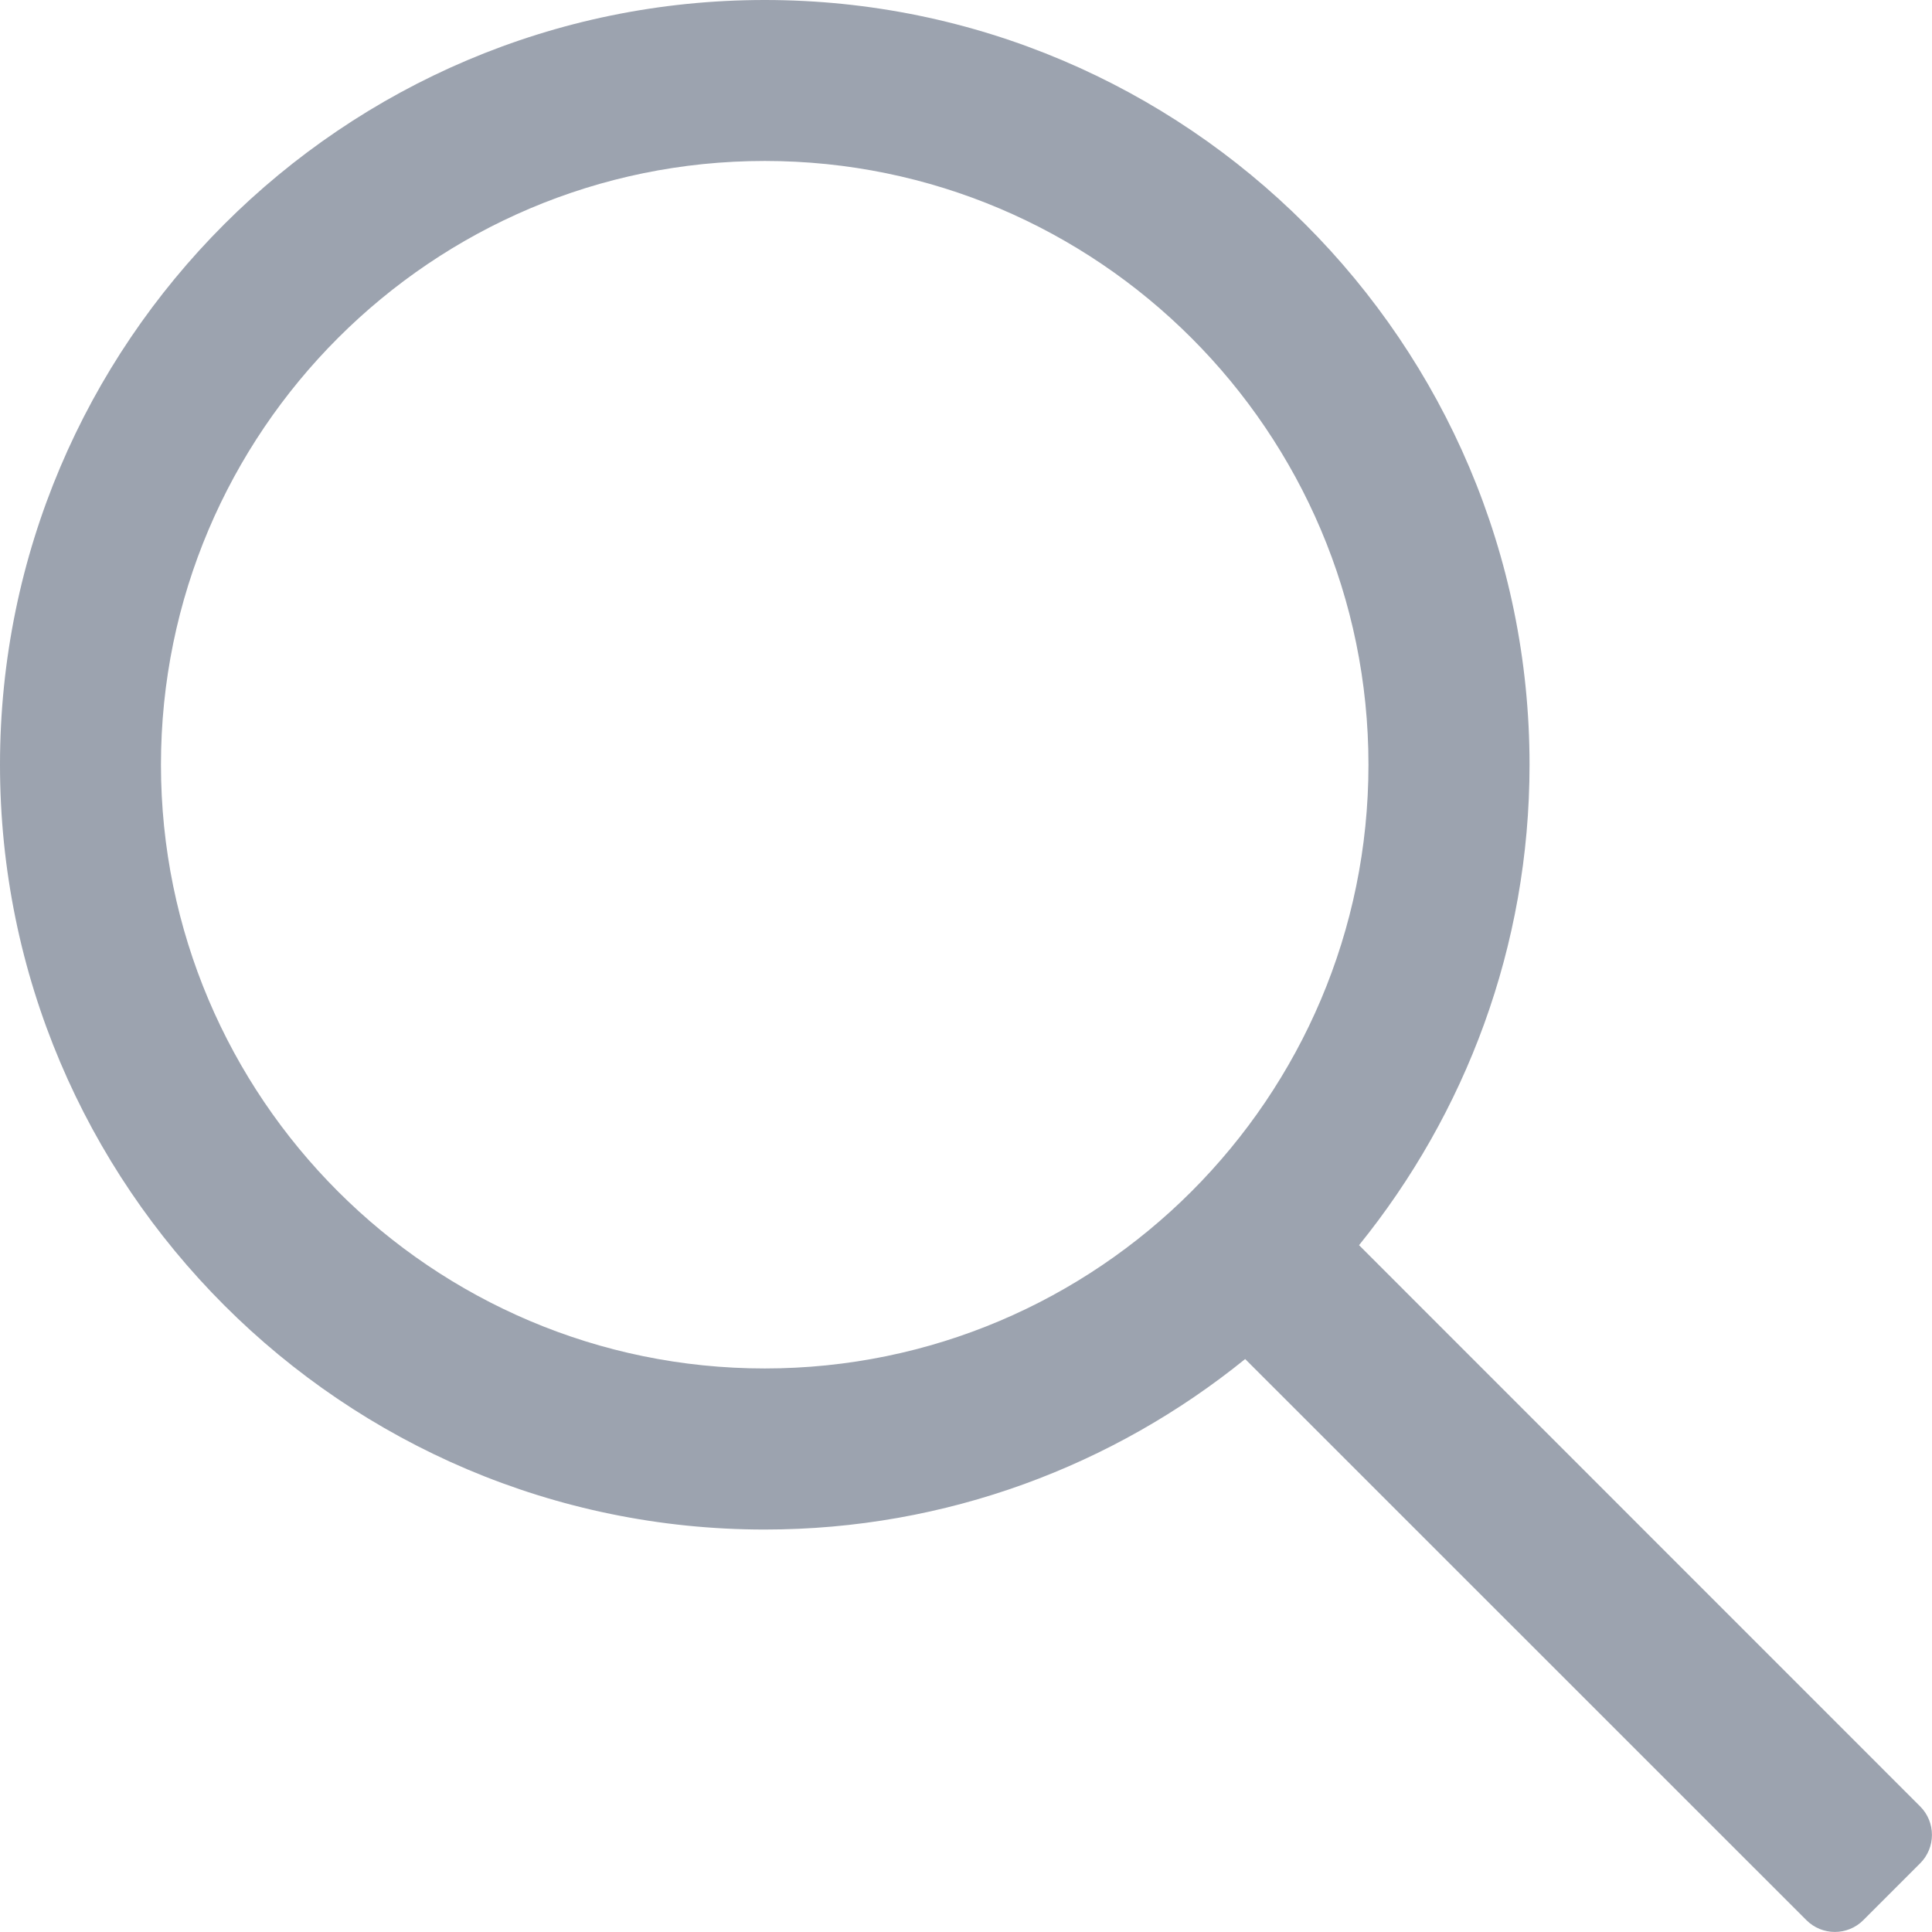
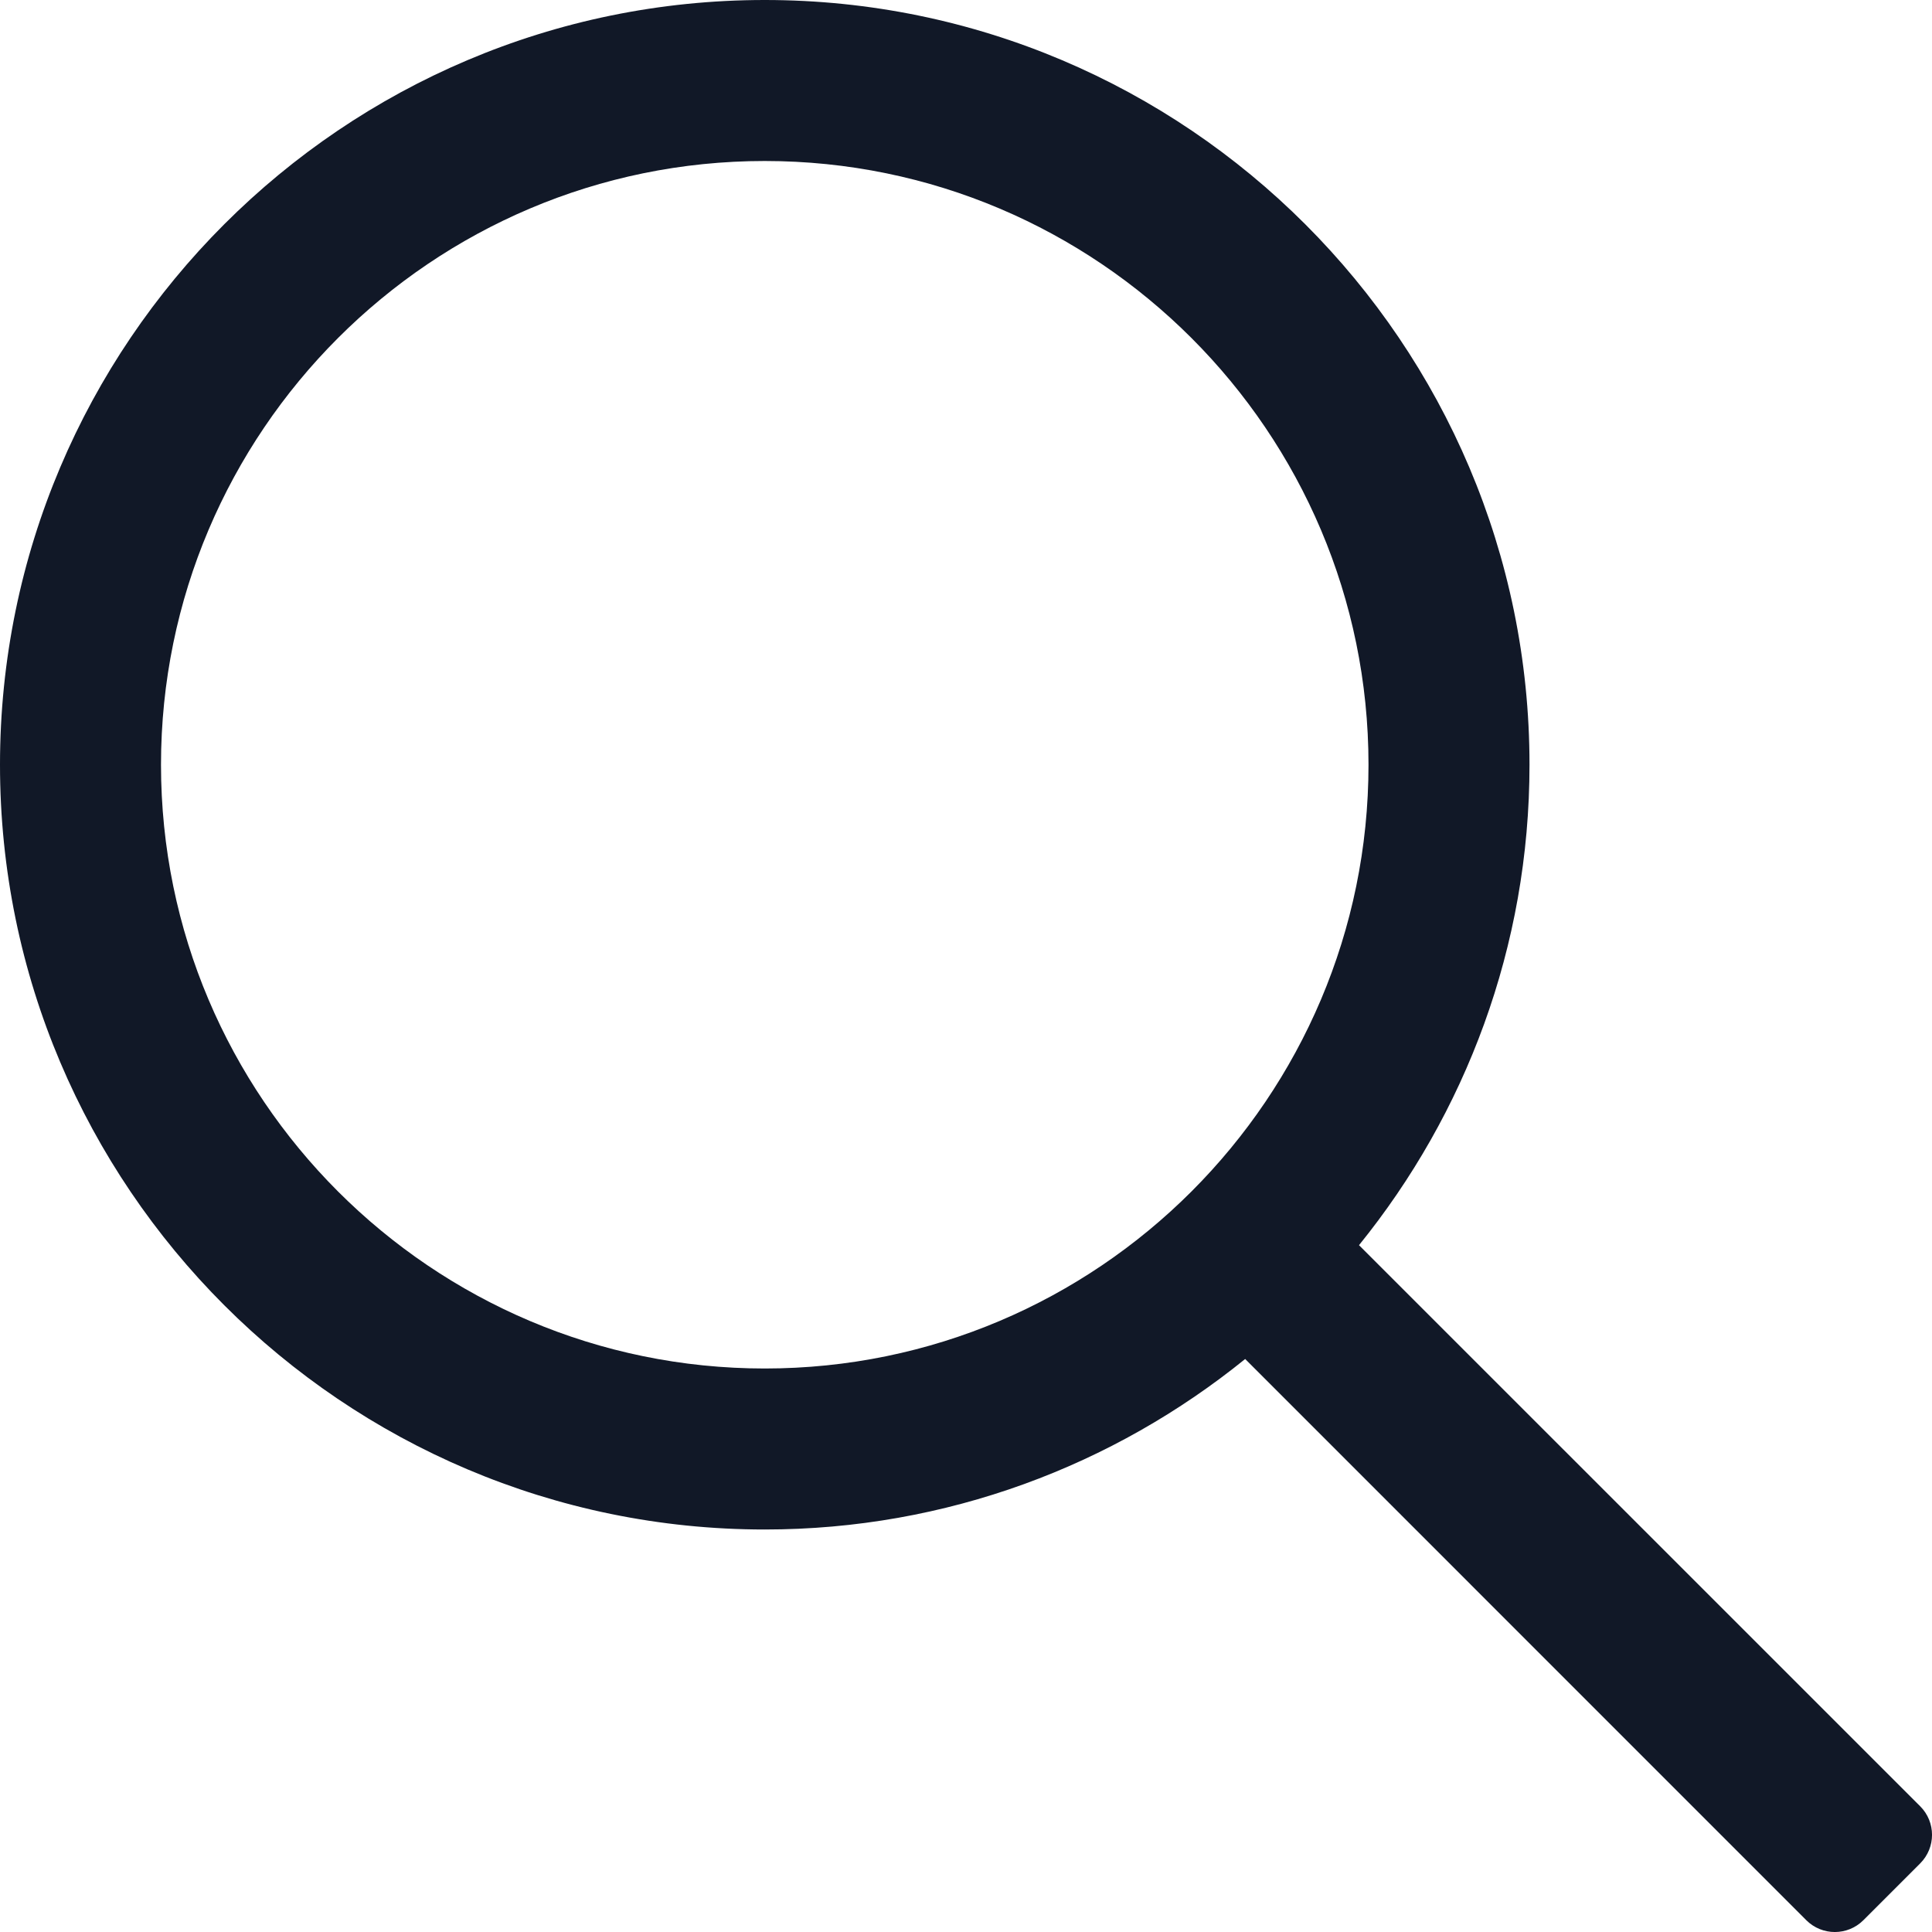
- <svg xmlns="http://www.w3.org/2000/svg" width="16" height="16" viewBox="0 0 16 16" fill="none">
-   <path d="M15.902 14.96L11.255 10.312C12.136 9.223 12.667 7.84 12.667 6.333C12.667 2.841 9.826 0 6.333 0C2.841 0 0 2.841 0 6.333C0 9.826 2.841 12.667 6.333 12.667C7.84 12.667 9.223 12.136 10.312 11.255L14.96 15.902C15.09 16.032 15.301 16.032 15.431 15.902L15.902 15.431C16.032 15.301 16.032 15.09 15.902 14.96ZM6.333 11.333C3.576 11.333 1.333 9.091 1.333 6.333C1.333 3.576 3.576 1.333 6.333 1.333C9.091 1.333 11.333 3.576 11.333 6.333C11.333 9.091 9.091 11.333 6.333 11.333Z" fill="#9CA3AF" />
+ <svg xmlns="http://www.w3.org/2000/svg" width="24" height="24" viewBox="0 0 24 24" fill="none">
+   <path d="M23.854 22.439L16.882 15.468C18.204 13.835 19 11.76 19 9.5C19 4.262 14.738 0 9.5 0C4.262 0 0 4.262 0 9.5C0 14.738 4.262 19 9.5 19C11.76 19 13.835 18.204 15.468 16.882L22.439 23.854C22.635 24.049 22.951 24.049 23.147 23.854L23.854 23.147C24.049 22.951 24.049 22.635 23.854 22.439ZM9.5 17C5.364 17 2 13.636 2 9.5C2 5.364 5.364 2 9.5 2C13.636 2 17 5.364 17 9.5C17 13.636 13.636 17 9.5 17Z" fill="#111827" />
</svg>
